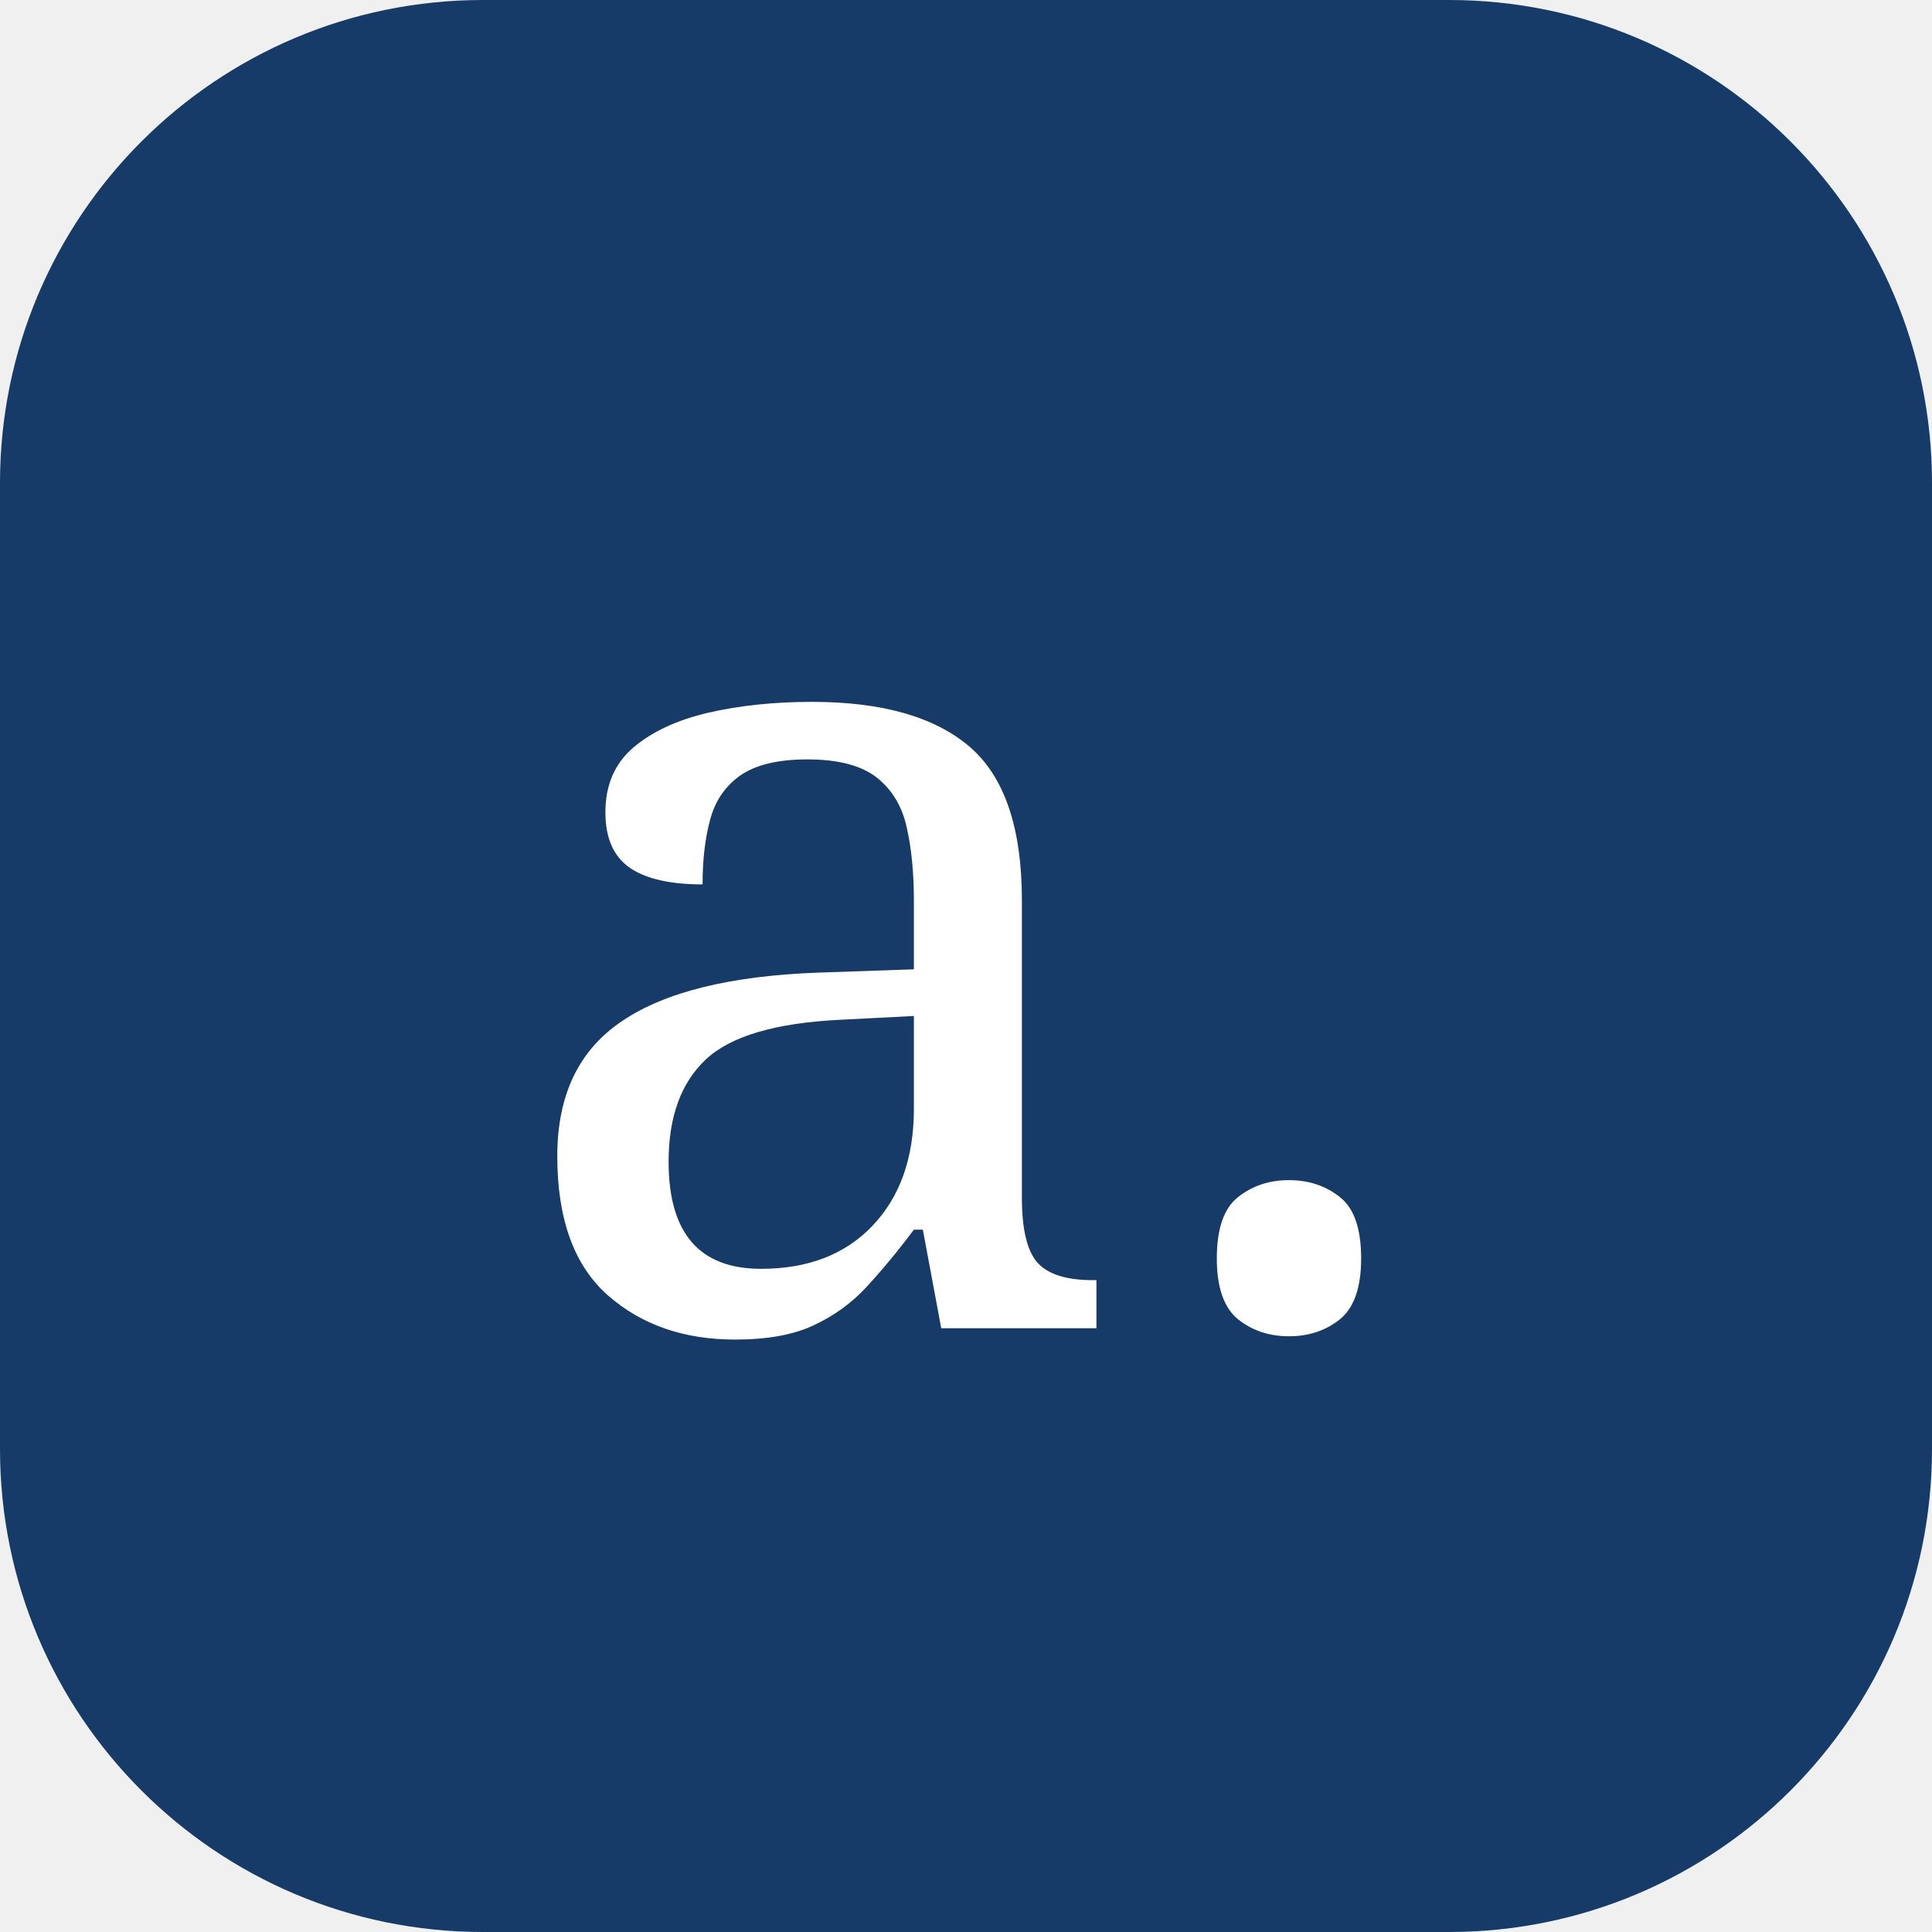
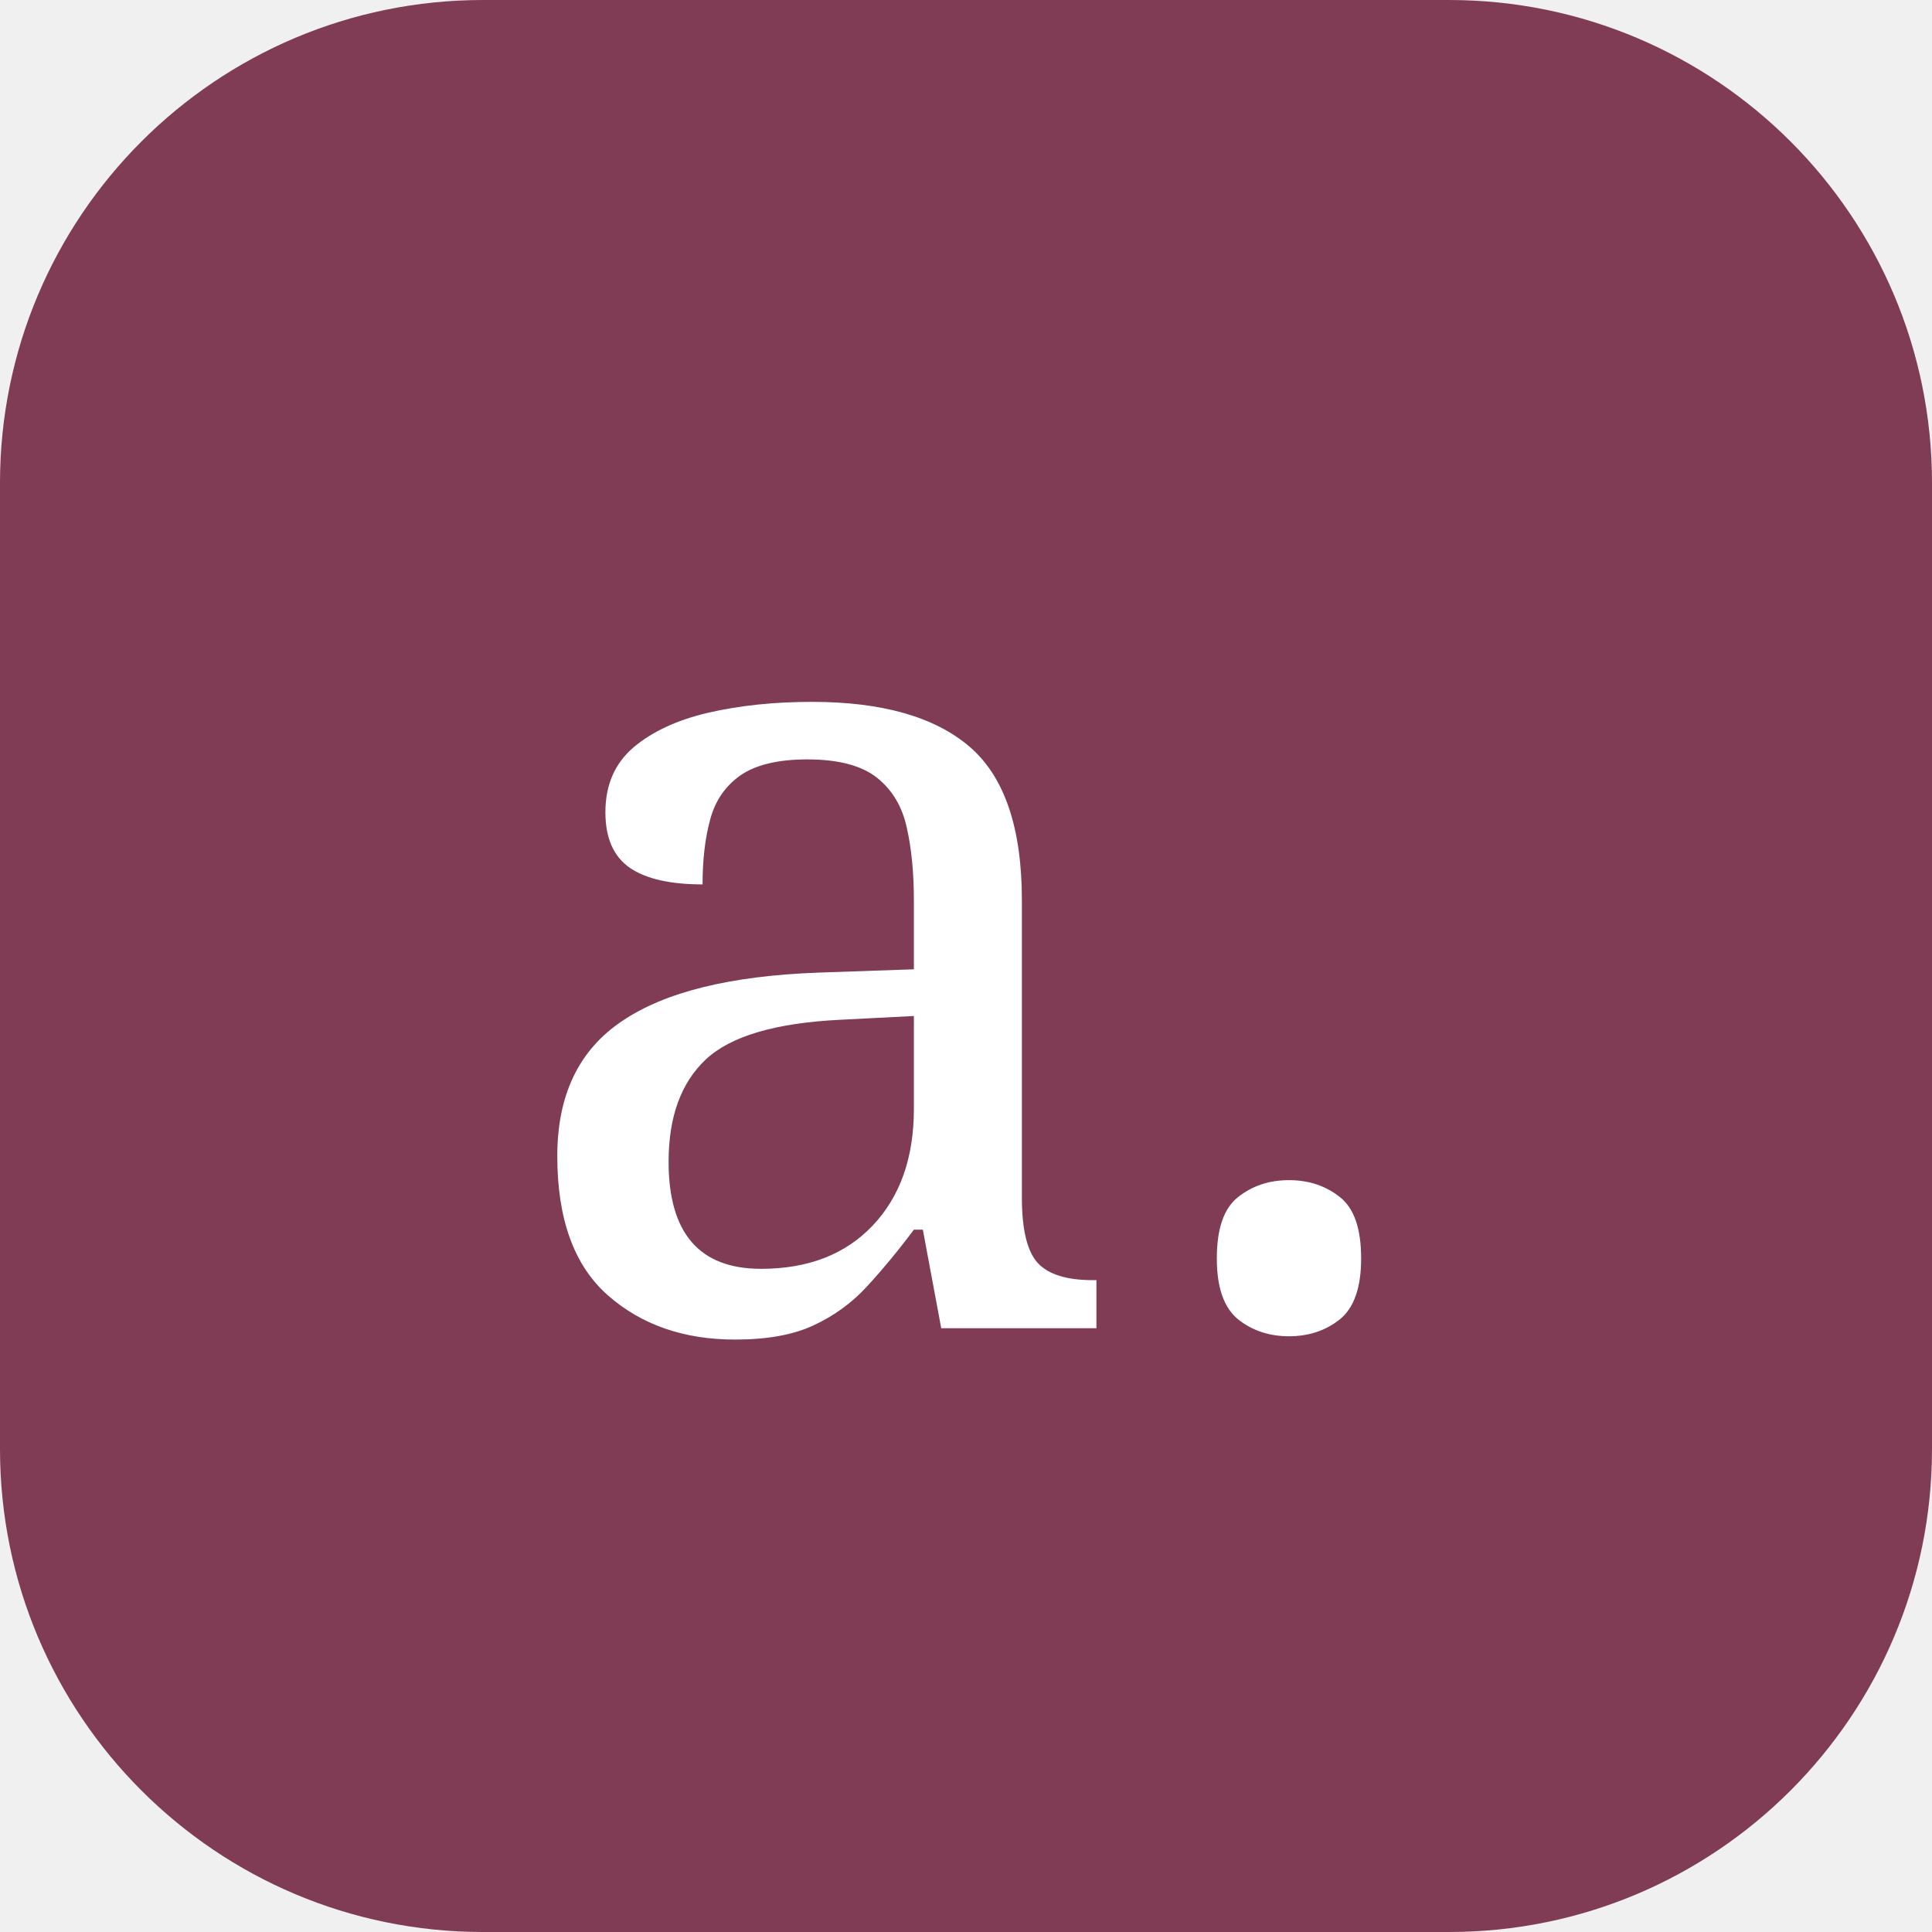
<svg xmlns="http://www.w3.org/2000/svg" viewBox="0 0 64 64">
-   <rect width="64" height="64" rx="16" fill="#163b68" />
+   <rect width="64" height="64" rx="16" fill="#803b55" />
  <text x="32" y="44" text-anchor="middle" font-family="Georgia,serif" font-size="38" fill="#ffffff">a.</text>
</svg>
